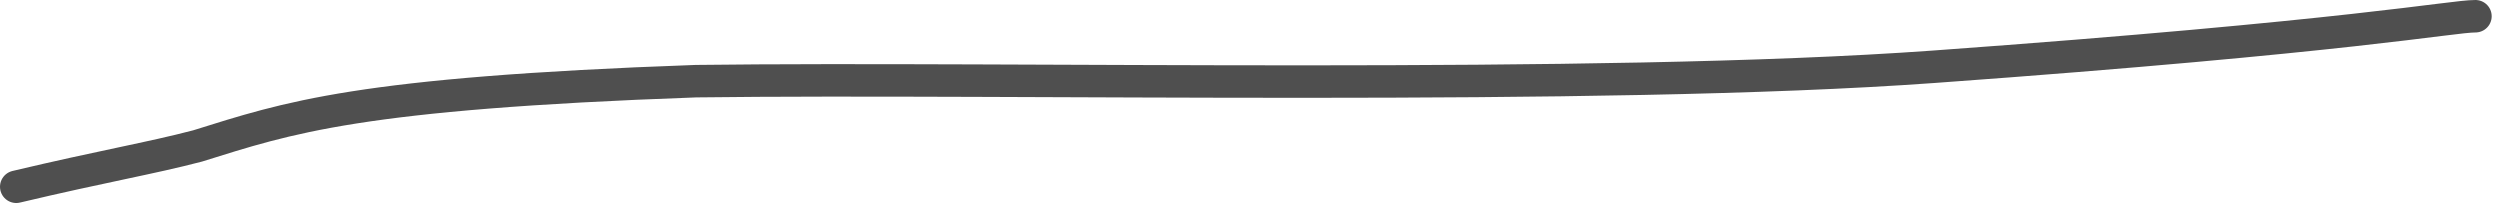
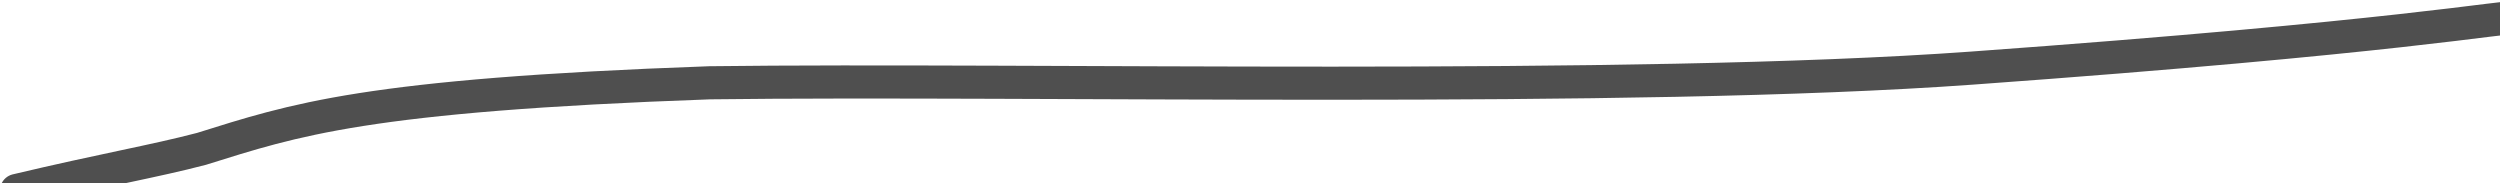
- <svg xmlns="http://www.w3.org/2000/svg" width="154" height="13" viewBox="0 0 154 13" fill="none">
+ <svg xmlns="http://www.w3.org/2000/svg" width="151" height="11" viewBox="0 0 151 11" fill="none">
  <path d="M152.488 1C151.003 1 145.041 2.238 119.1 4.114C98.401 5.611 62.225 4.752 42.869 5C22.029 5.742 17.776 7.243 12.167 8.992C9.28 9.749 6.31 10.245 1 11.505" stroke="#4F4F4F" stroke-width="2" stroke-linecap="round" />
</svg>
